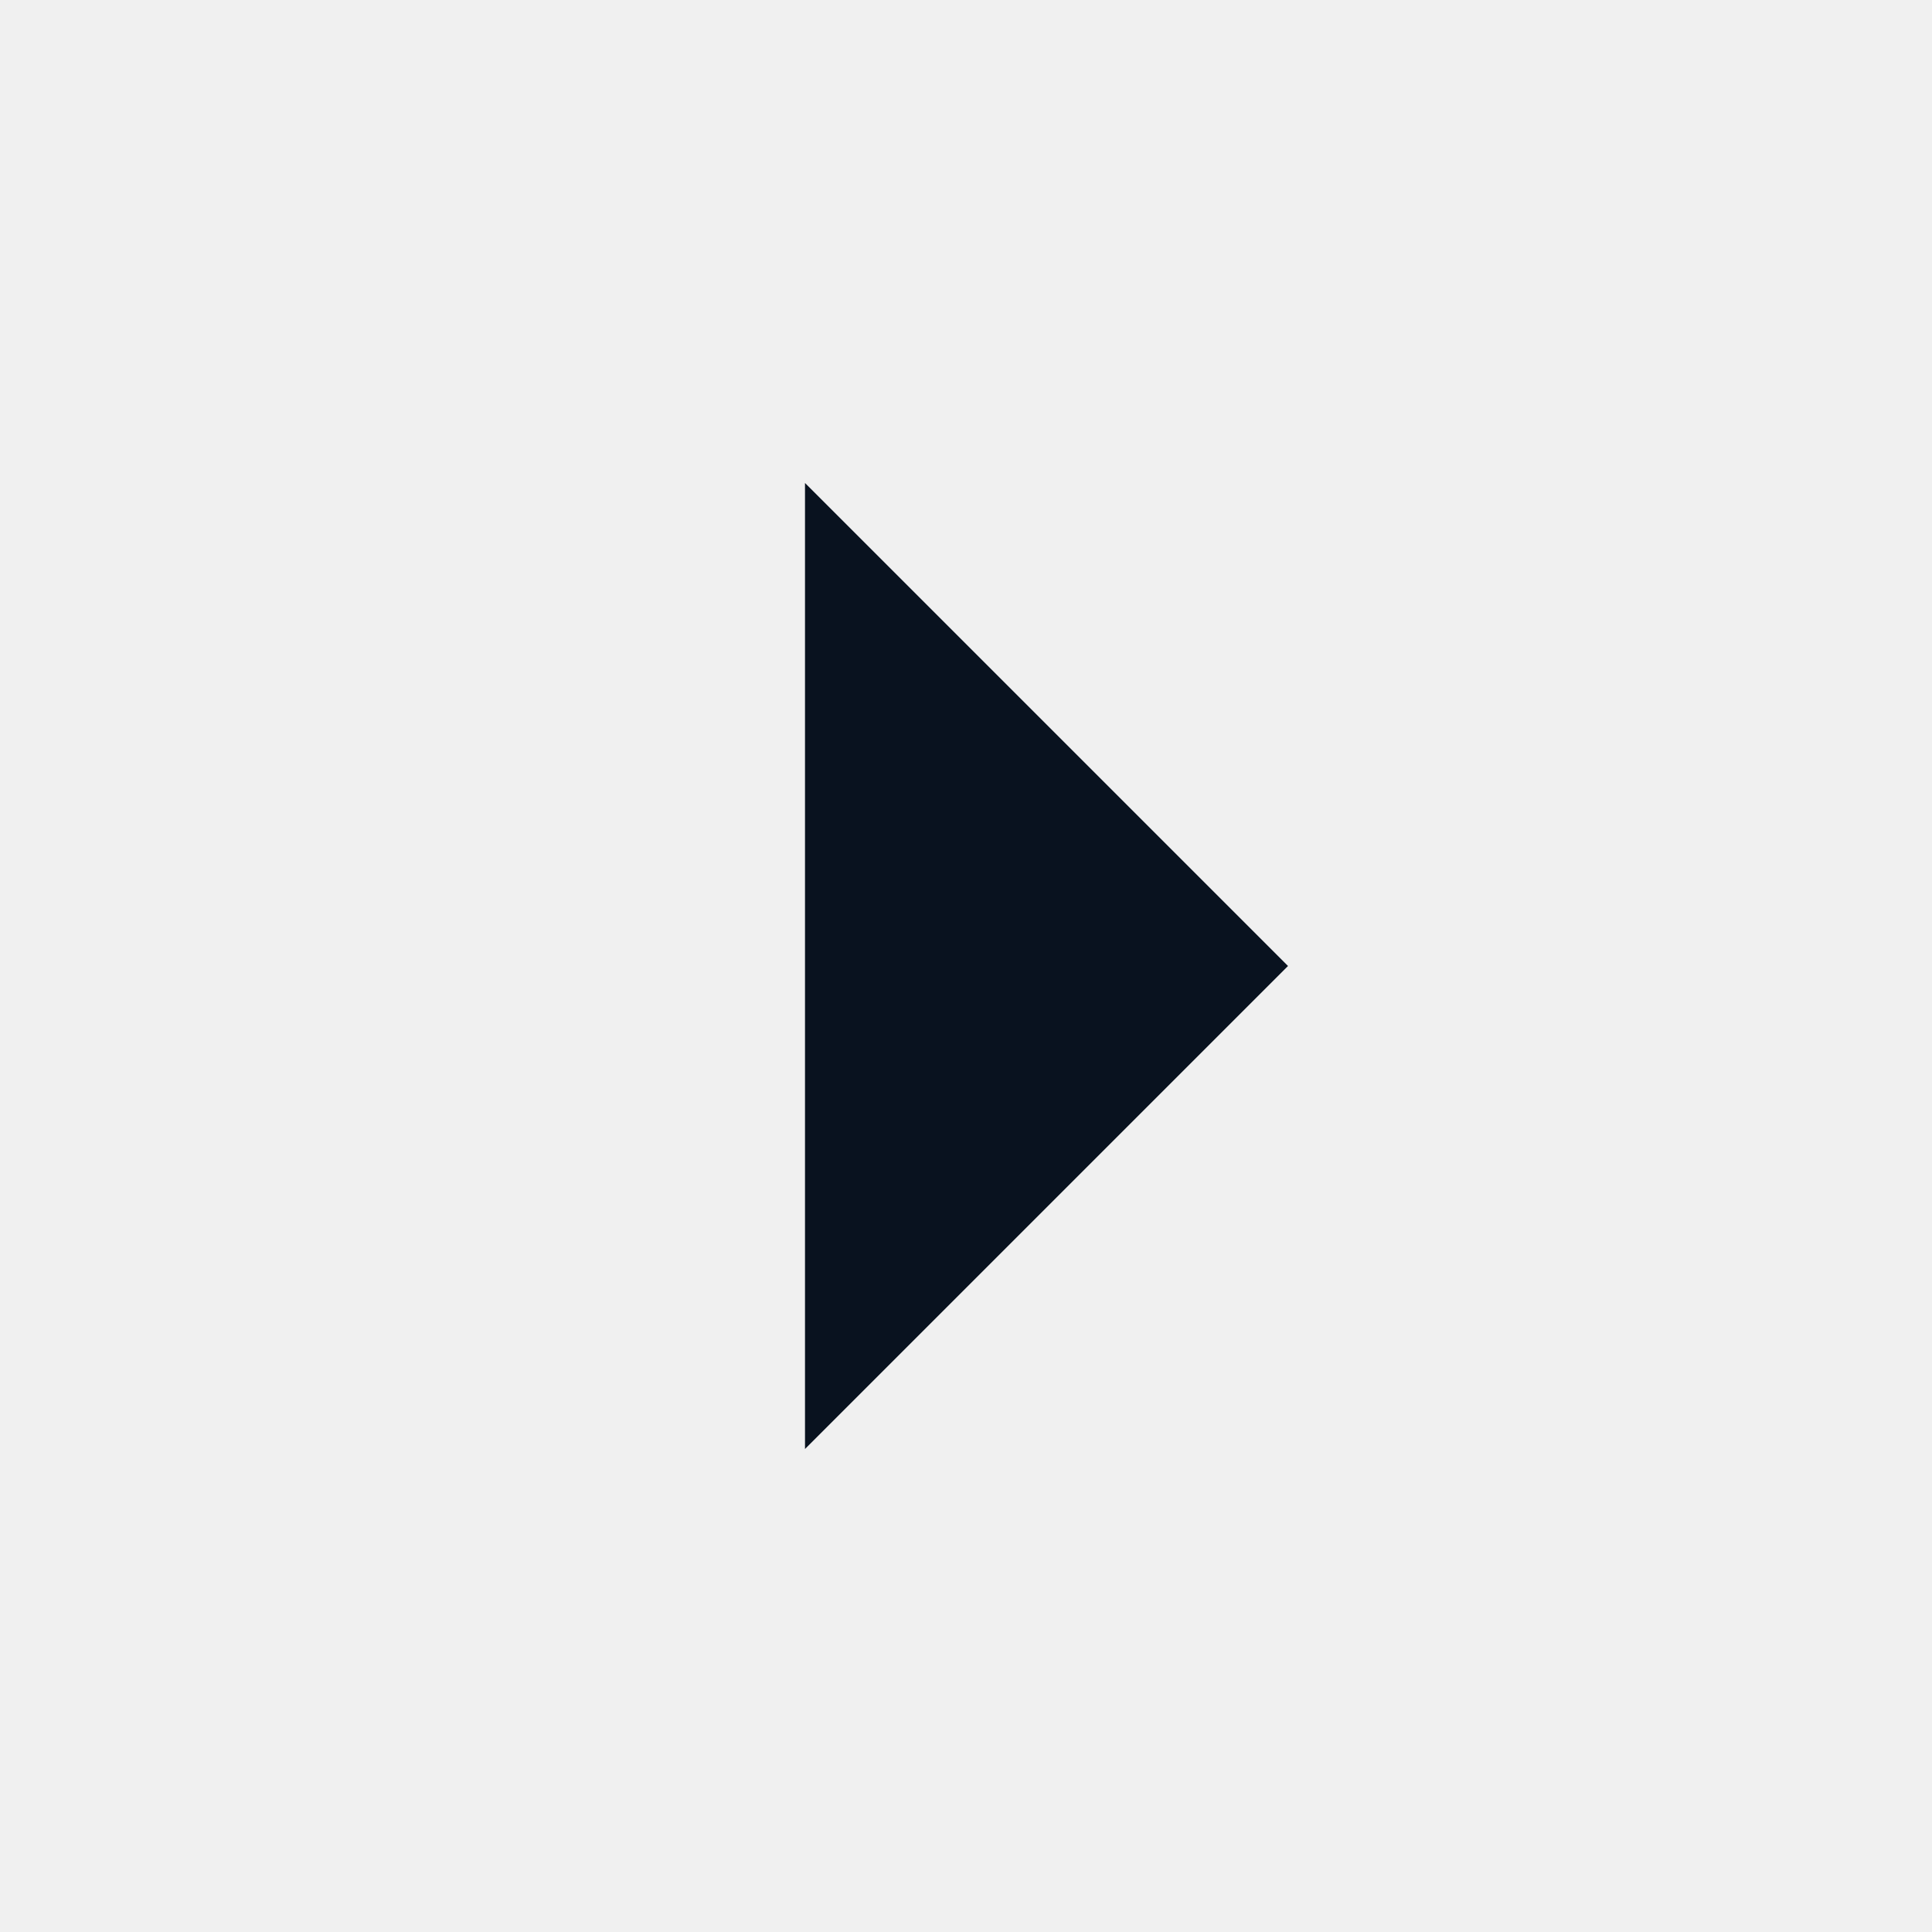
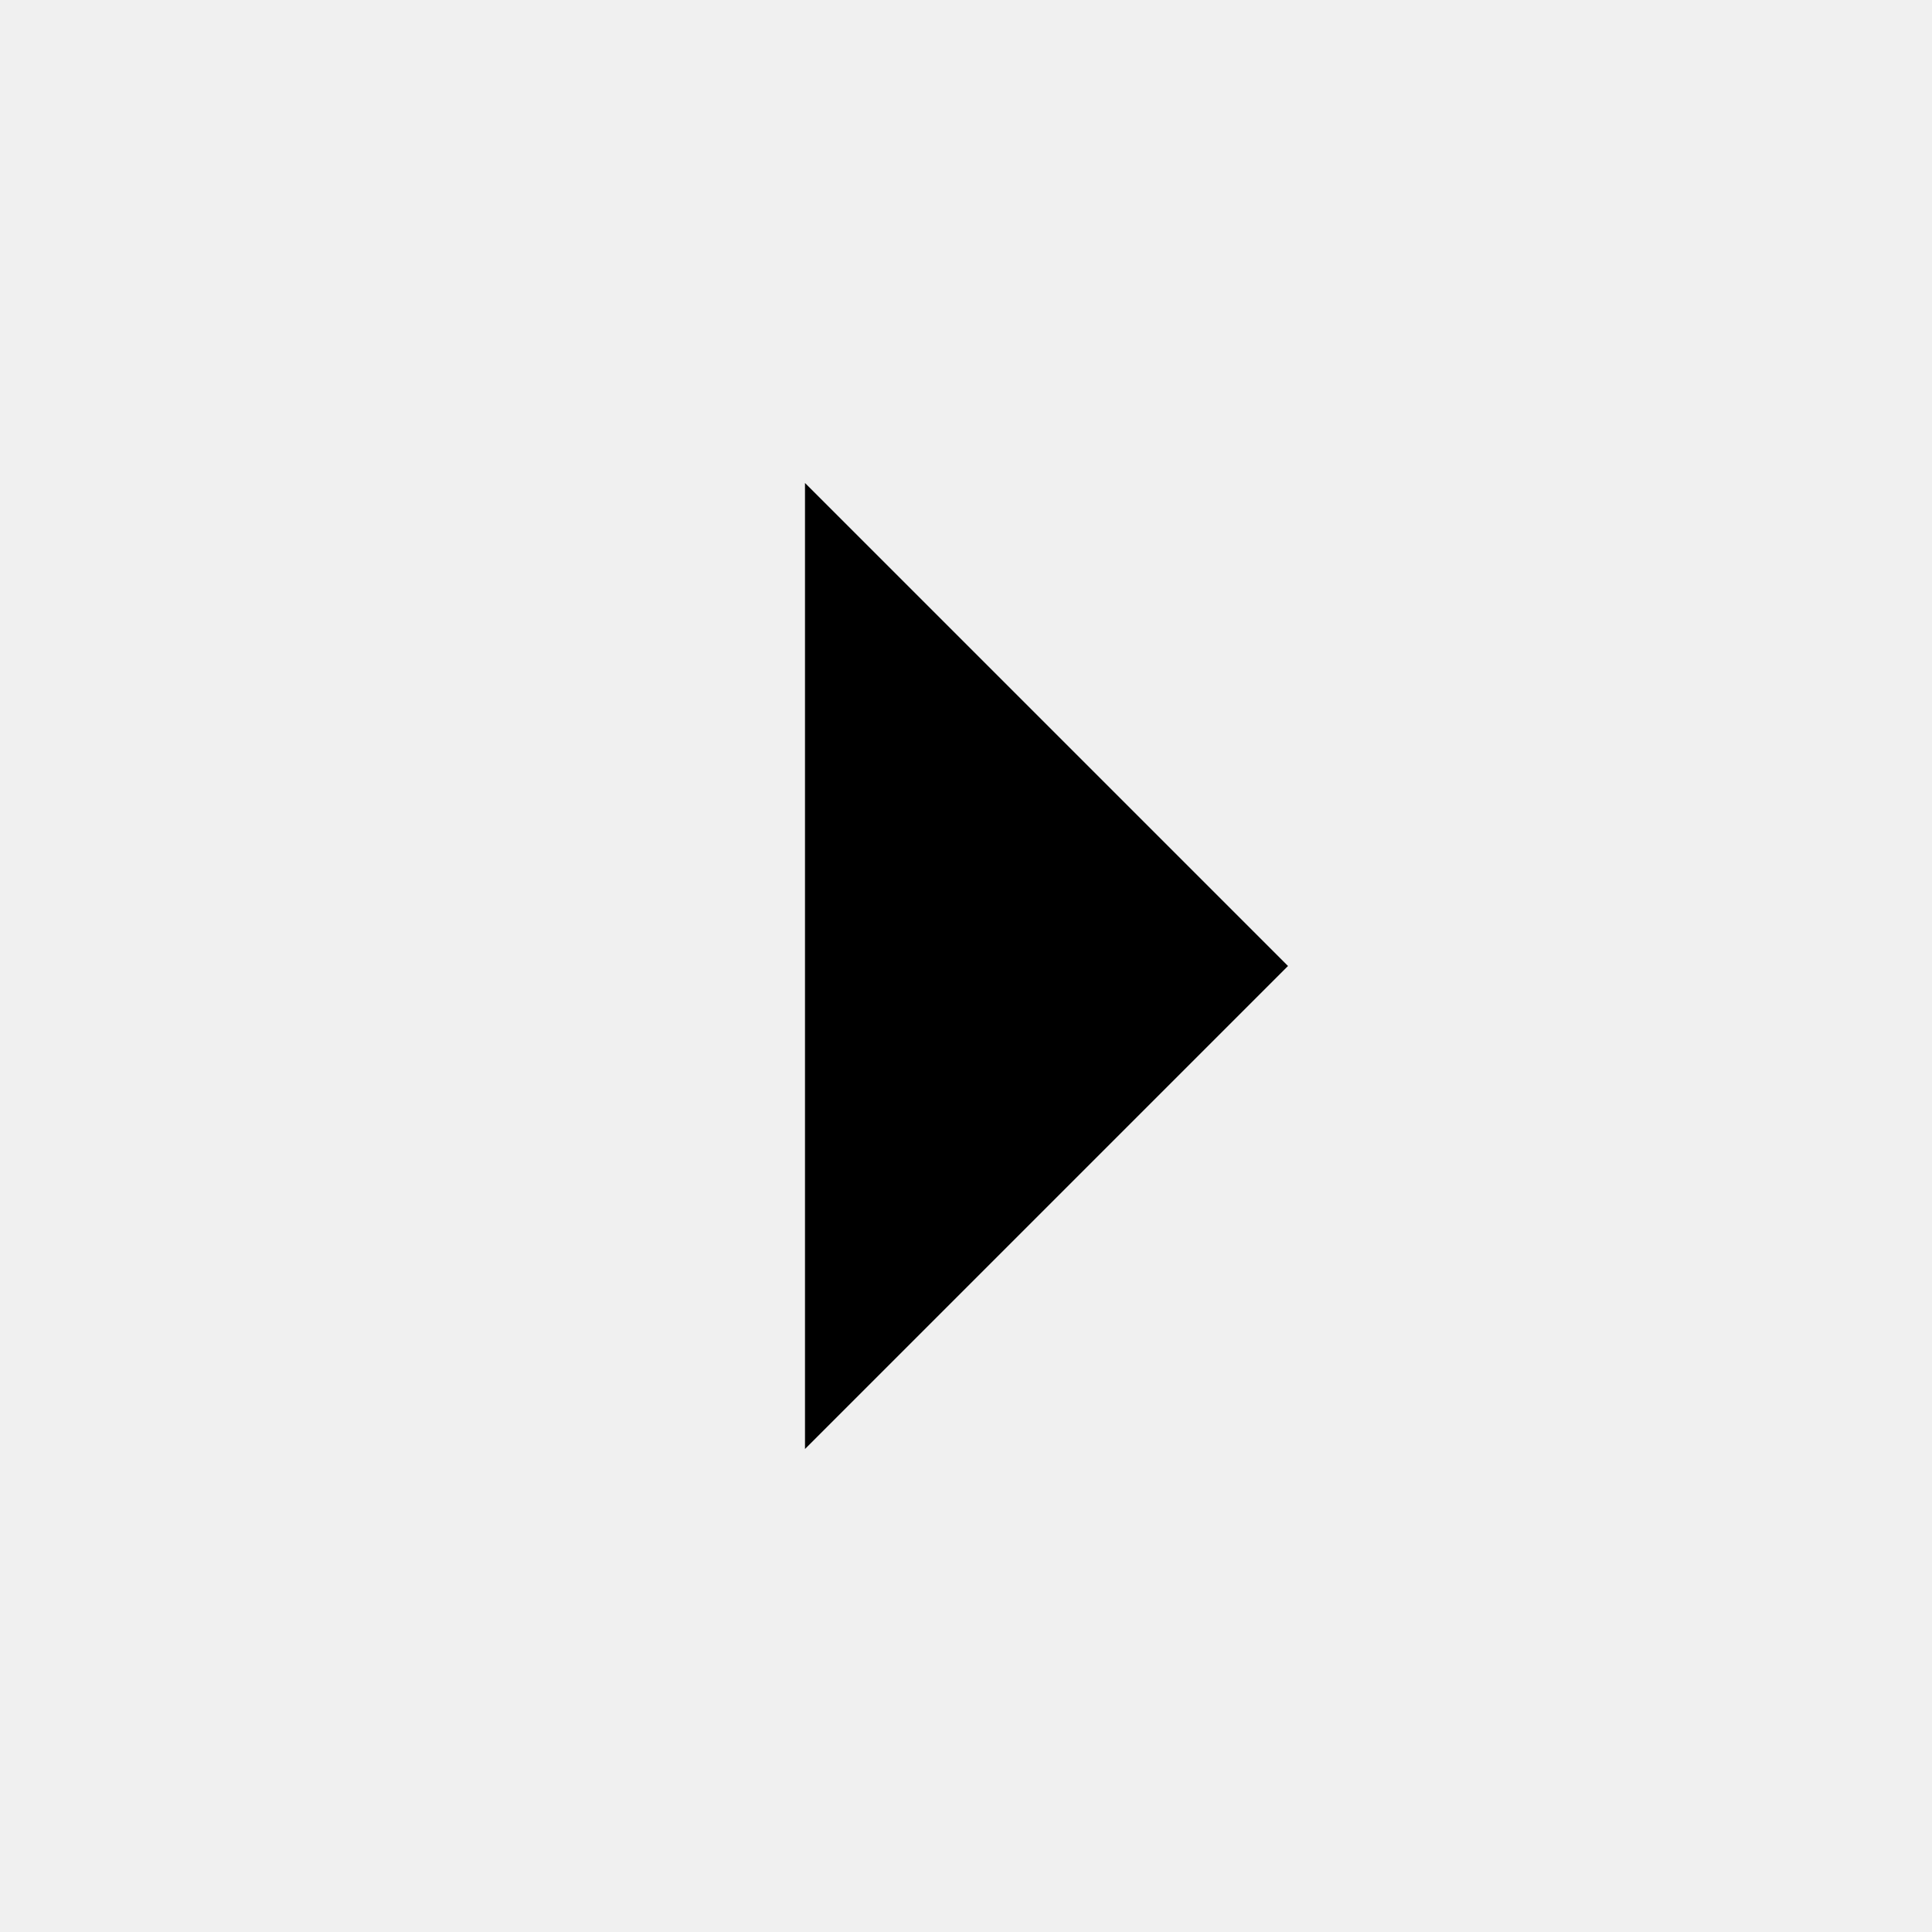
<svg xmlns="http://www.w3.org/2000/svg" width="24" height="24" viewBox="0 0 24 24" fill="none">
  <g clip-path="url(#clip0_534_25257)">
-     <path d="M16 12L10 18V6L16 12Z" fill="#09121F" />
+     <path d="M16 12L10 18V6L16 12Z" fill="currentColor" />
  </g>
  <defs>
    <clipPath id="clip0_534_25257">
      <rect width="24" height="24" fill="white" />
    </clipPath>
  </defs>
</svg>
